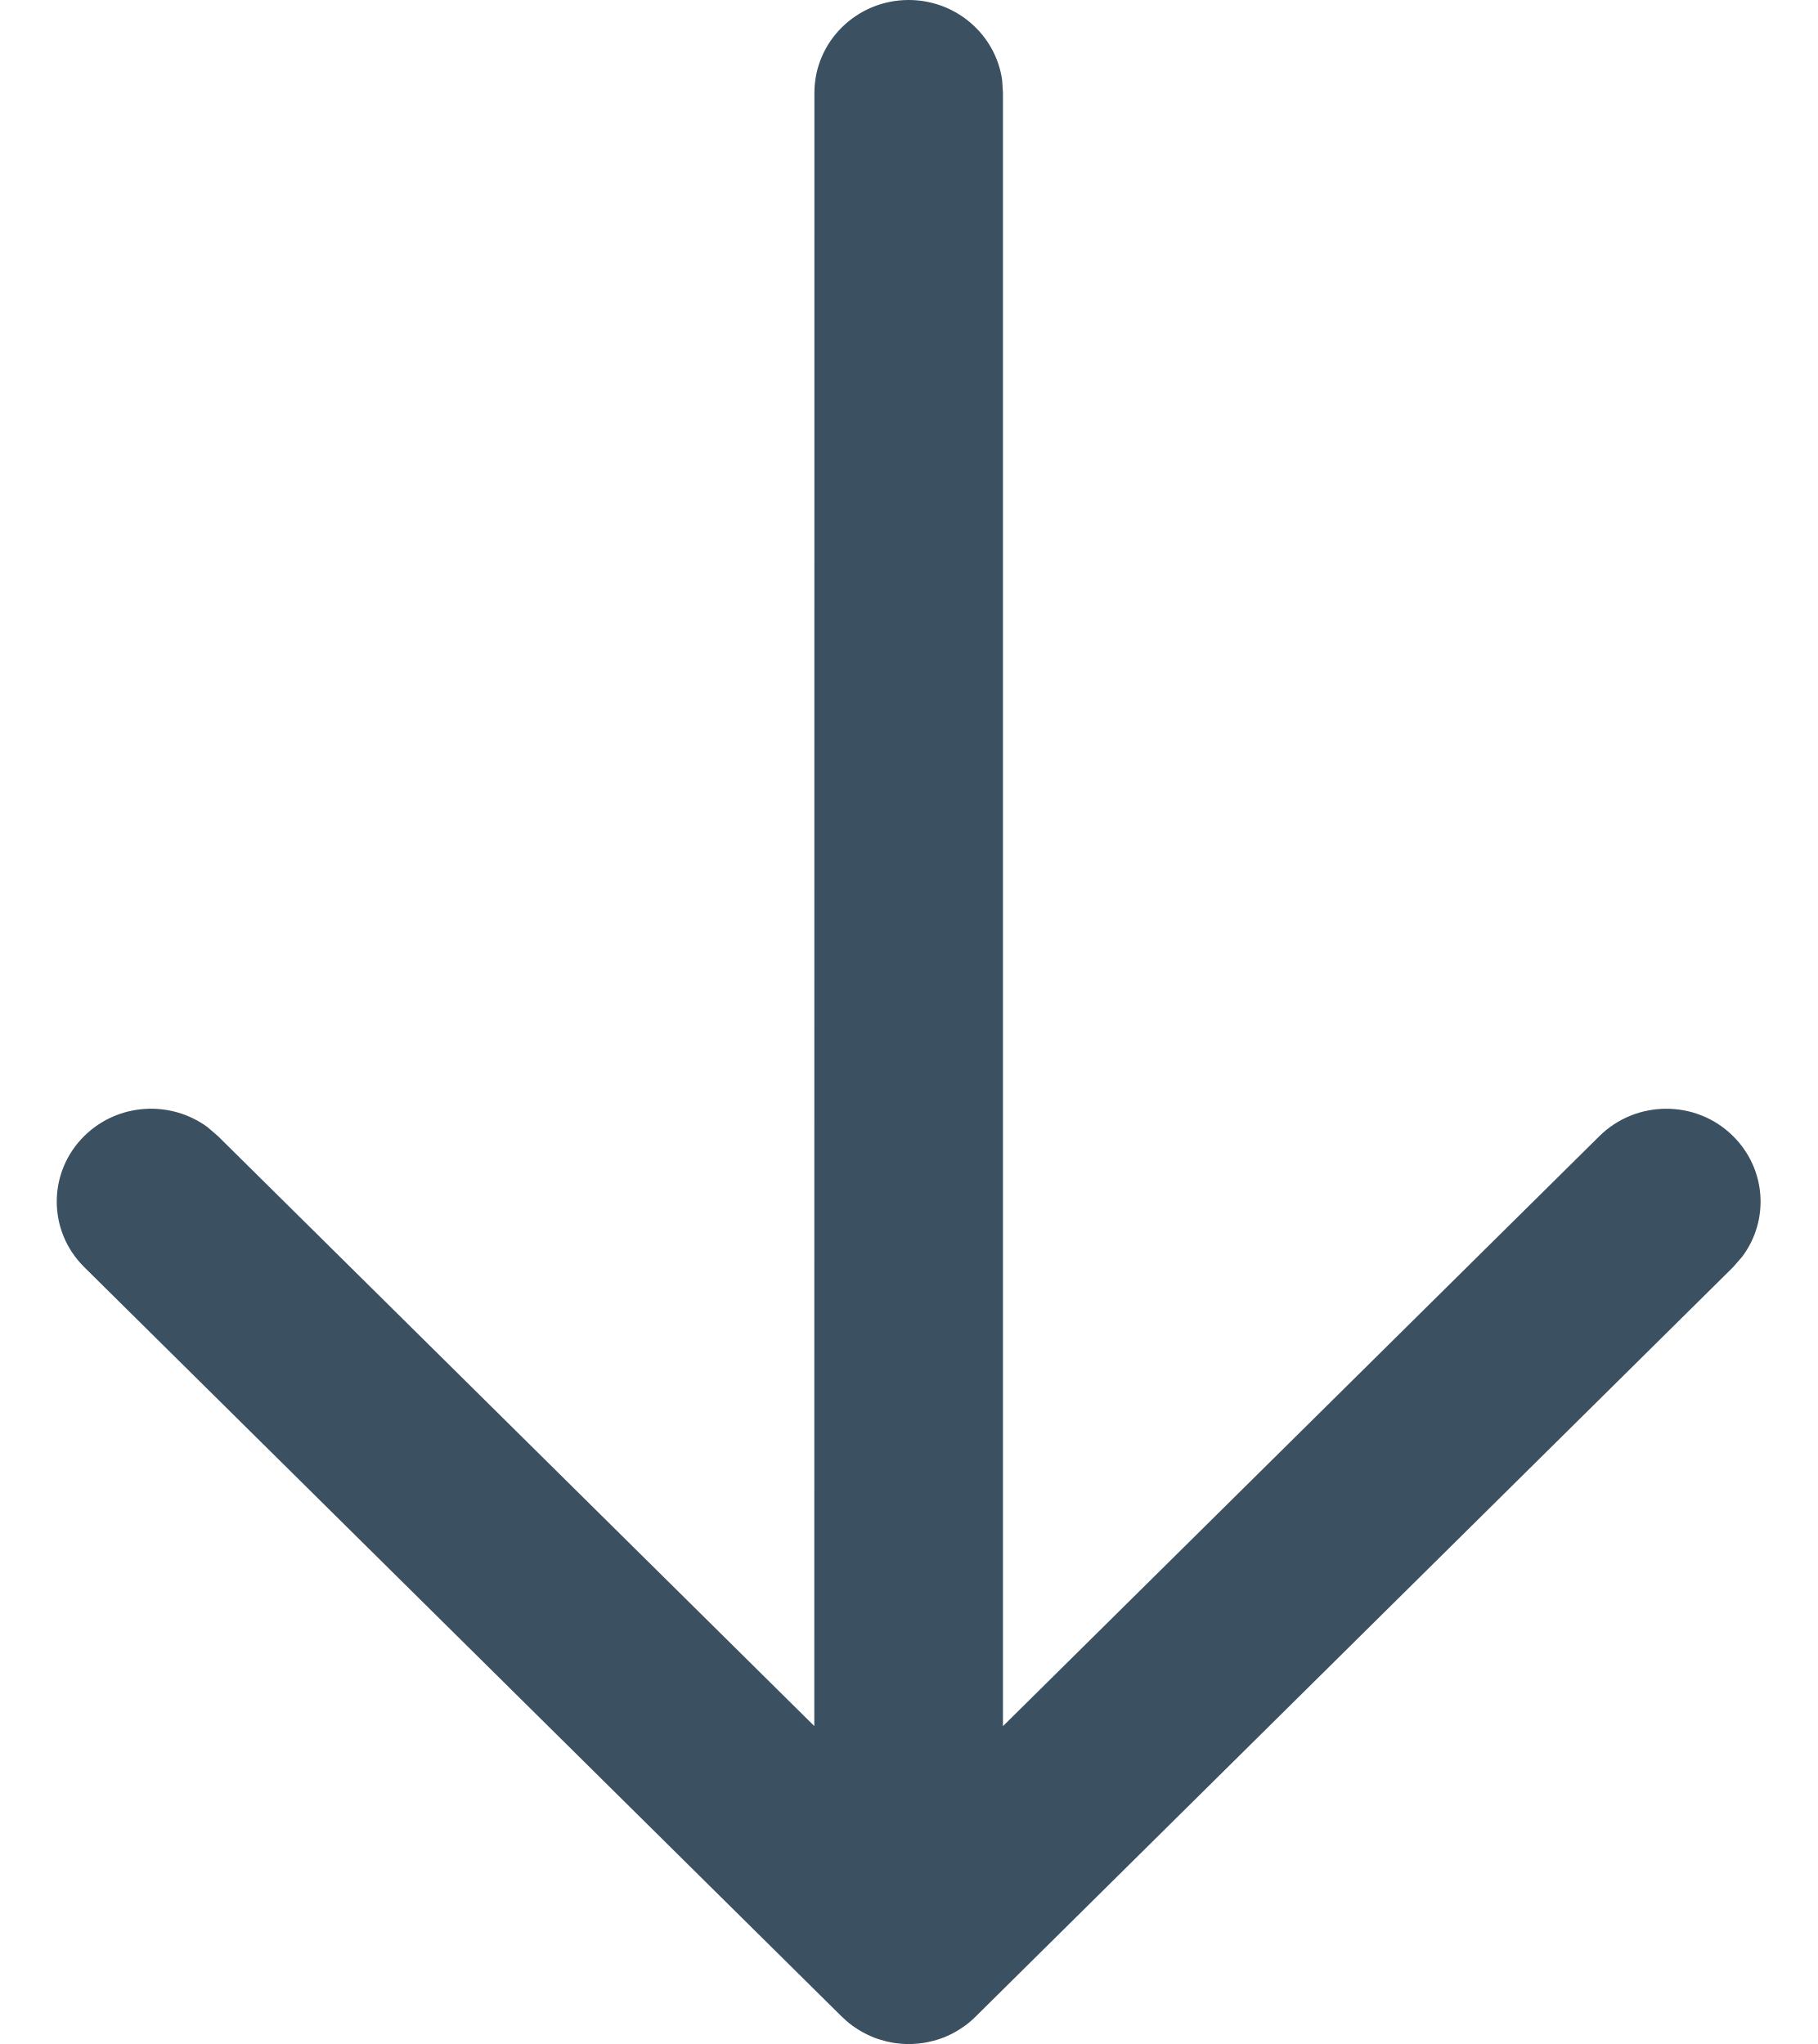
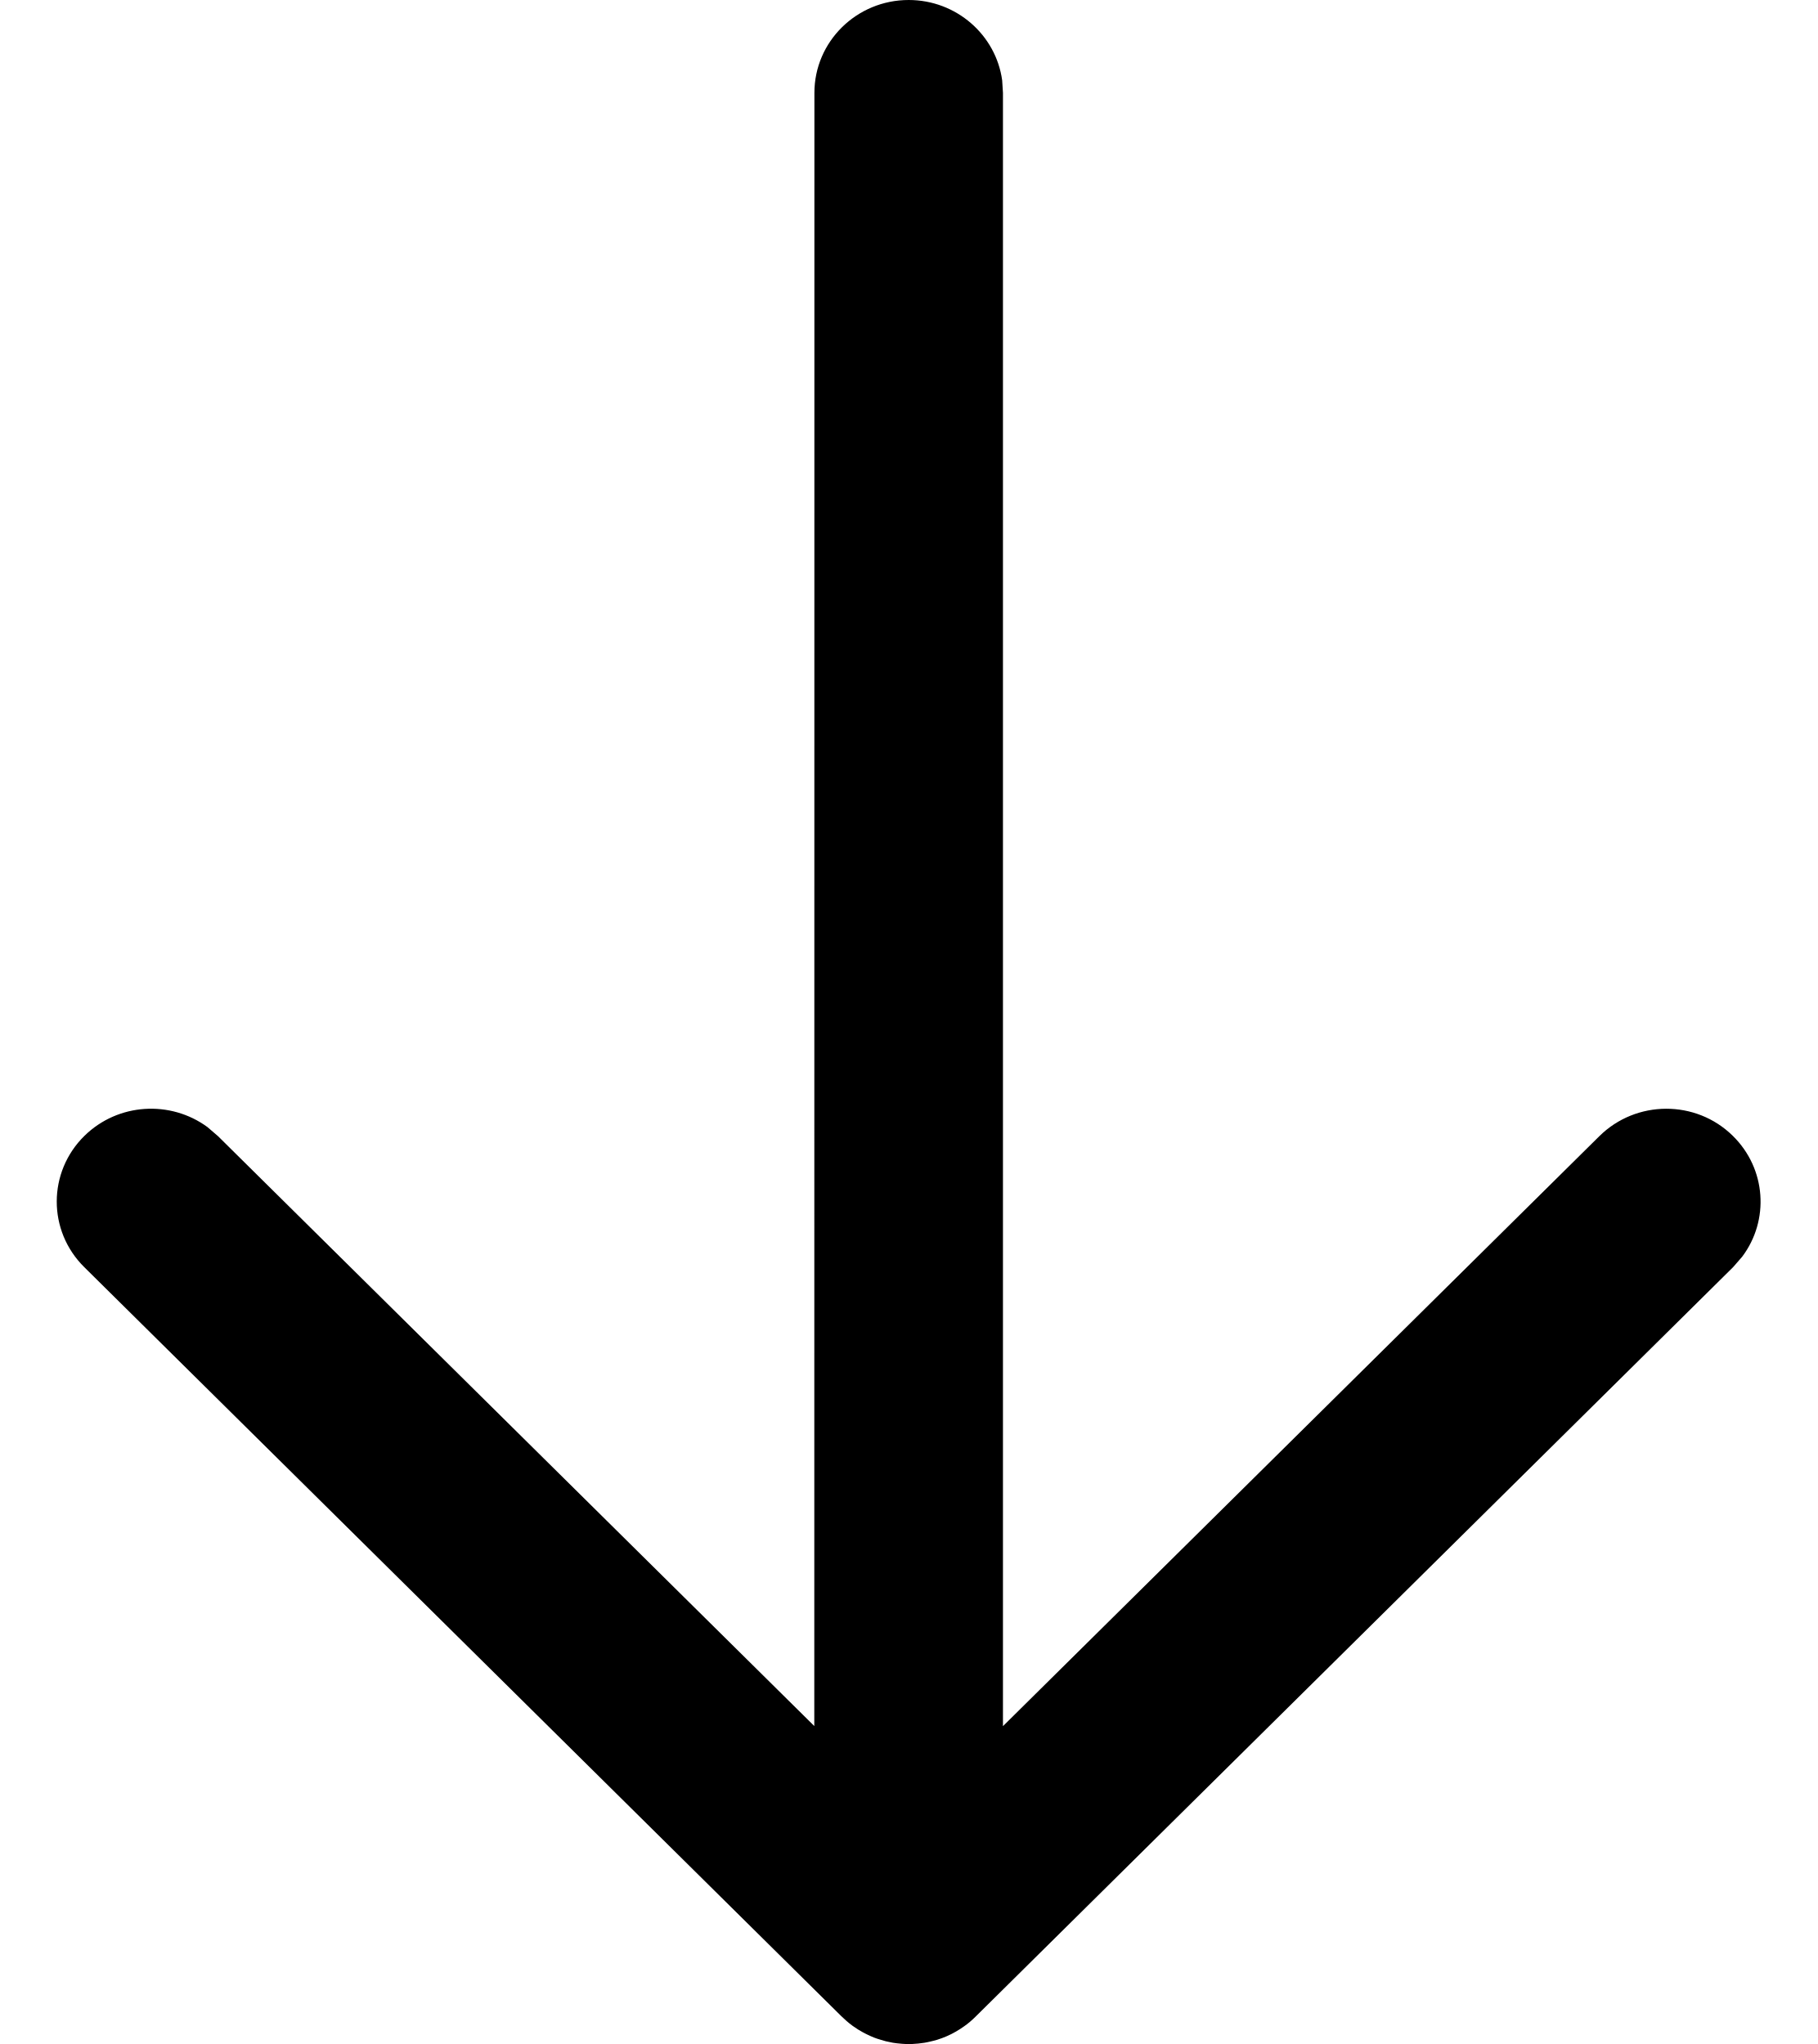
<svg xmlns="http://www.w3.org/2000/svg" width="16" height="18" viewBox="0 0 16 18" fill="none">
-   <path d="M8 0C8.42 0 8.768 0.308 8.823 0.707L8.83 0.818L8.83 15.201L14.081 10.005C14.405 9.685 14.931 9.683 15.255 10.002C15.551 10.292 15.579 10.747 15.338 11.067L15.258 11.159L8.589 17.759L8.571 17.776C8.554 17.792 8.535 17.808 8.515 17.823L8.589 17.759C8.557 17.791 8.523 17.82 8.487 17.845C8.465 17.861 8.441 17.876 8.417 17.89C8.364 17.921 8.308 17.945 8.25 17.963C8.23 17.969 8.209 17.974 8.188 17.979C8.172 17.983 8.155 17.986 8.139 17.989C8.121 17.991 8.103 17.994 8.085 17.996C8.067 17.998 8.049 17.999 8.031 18C8.02 18 8.01 18 8 18L7.973 18C7.952 17.999 7.932 17.998 7.911 17.995L8 18C7.953 18 7.906 17.996 7.861 17.989C7.84 17.985 7.82 17.981 7.799 17.976C7.783 17.972 7.767 17.967 7.751 17.962C7.732 17.957 7.713 17.95 7.694 17.943C7.675 17.935 7.656 17.927 7.638 17.918C7.624 17.911 7.609 17.904 7.595 17.896C7.567 17.881 7.542 17.865 7.518 17.848C7.514 17.845 7.51 17.842 7.505 17.839C7.468 17.812 7.436 17.783 7.405 17.753L0.742 11.159C0.418 10.839 0.419 10.321 0.744 10.002C1.04 9.712 1.501 9.687 1.826 9.925L1.919 10.005L7.169 15.2L7.17 0.818C7.17 0.366 7.542 0 8 0Z" fill="#3B5162" />
+   <path d="M8 0C8.42 0 8.768 0.308 8.823 0.707L8.83 0.818L8.83 15.201L14.081 10.005C14.405 9.685 14.931 9.683 15.255 10.002C15.551 10.292 15.579 10.747 15.338 11.067L15.258 11.159L8.589 17.759L8.571 17.776C8.554 17.792 8.535 17.808 8.515 17.823L8.589 17.759C8.557 17.791 8.523 17.82 8.487 17.845C8.465 17.861 8.441 17.876 8.417 17.89C8.364 17.921 8.308 17.945 8.25 17.963C8.23 17.969 8.209 17.974 8.188 17.979C8.172 17.983 8.155 17.986 8.139 17.989C8.121 17.991 8.103 17.994 8.085 17.996C8.067 17.998 8.049 17.999 8.031 18C8.02 18 8.01 18 8 18L7.973 18C7.952 17.999 7.932 17.998 7.911 17.995L8 18C7.953 18 7.906 17.996 7.861 17.989C7.84 17.985 7.82 17.981 7.799 17.976C7.783 17.972 7.767 17.967 7.751 17.962C7.732 17.957 7.713 17.95 7.694 17.943C7.675 17.935 7.656 17.927 7.638 17.918C7.624 17.911 7.609 17.904 7.595 17.896C7.567 17.881 7.542 17.865 7.518 17.848C7.514 17.845 7.51 17.842 7.505 17.839C7.468 17.812 7.436 17.783 7.405 17.753L0.742 11.159C0.418 10.839 0.419 10.321 0.744 10.002C1.04 9.712 1.501 9.687 1.826 9.925L1.919 10.005L7.169 15.2L7.17 0.818C7.17 0.366 7.542 0 8 0Z" fill="currentColor" />
</svg>
